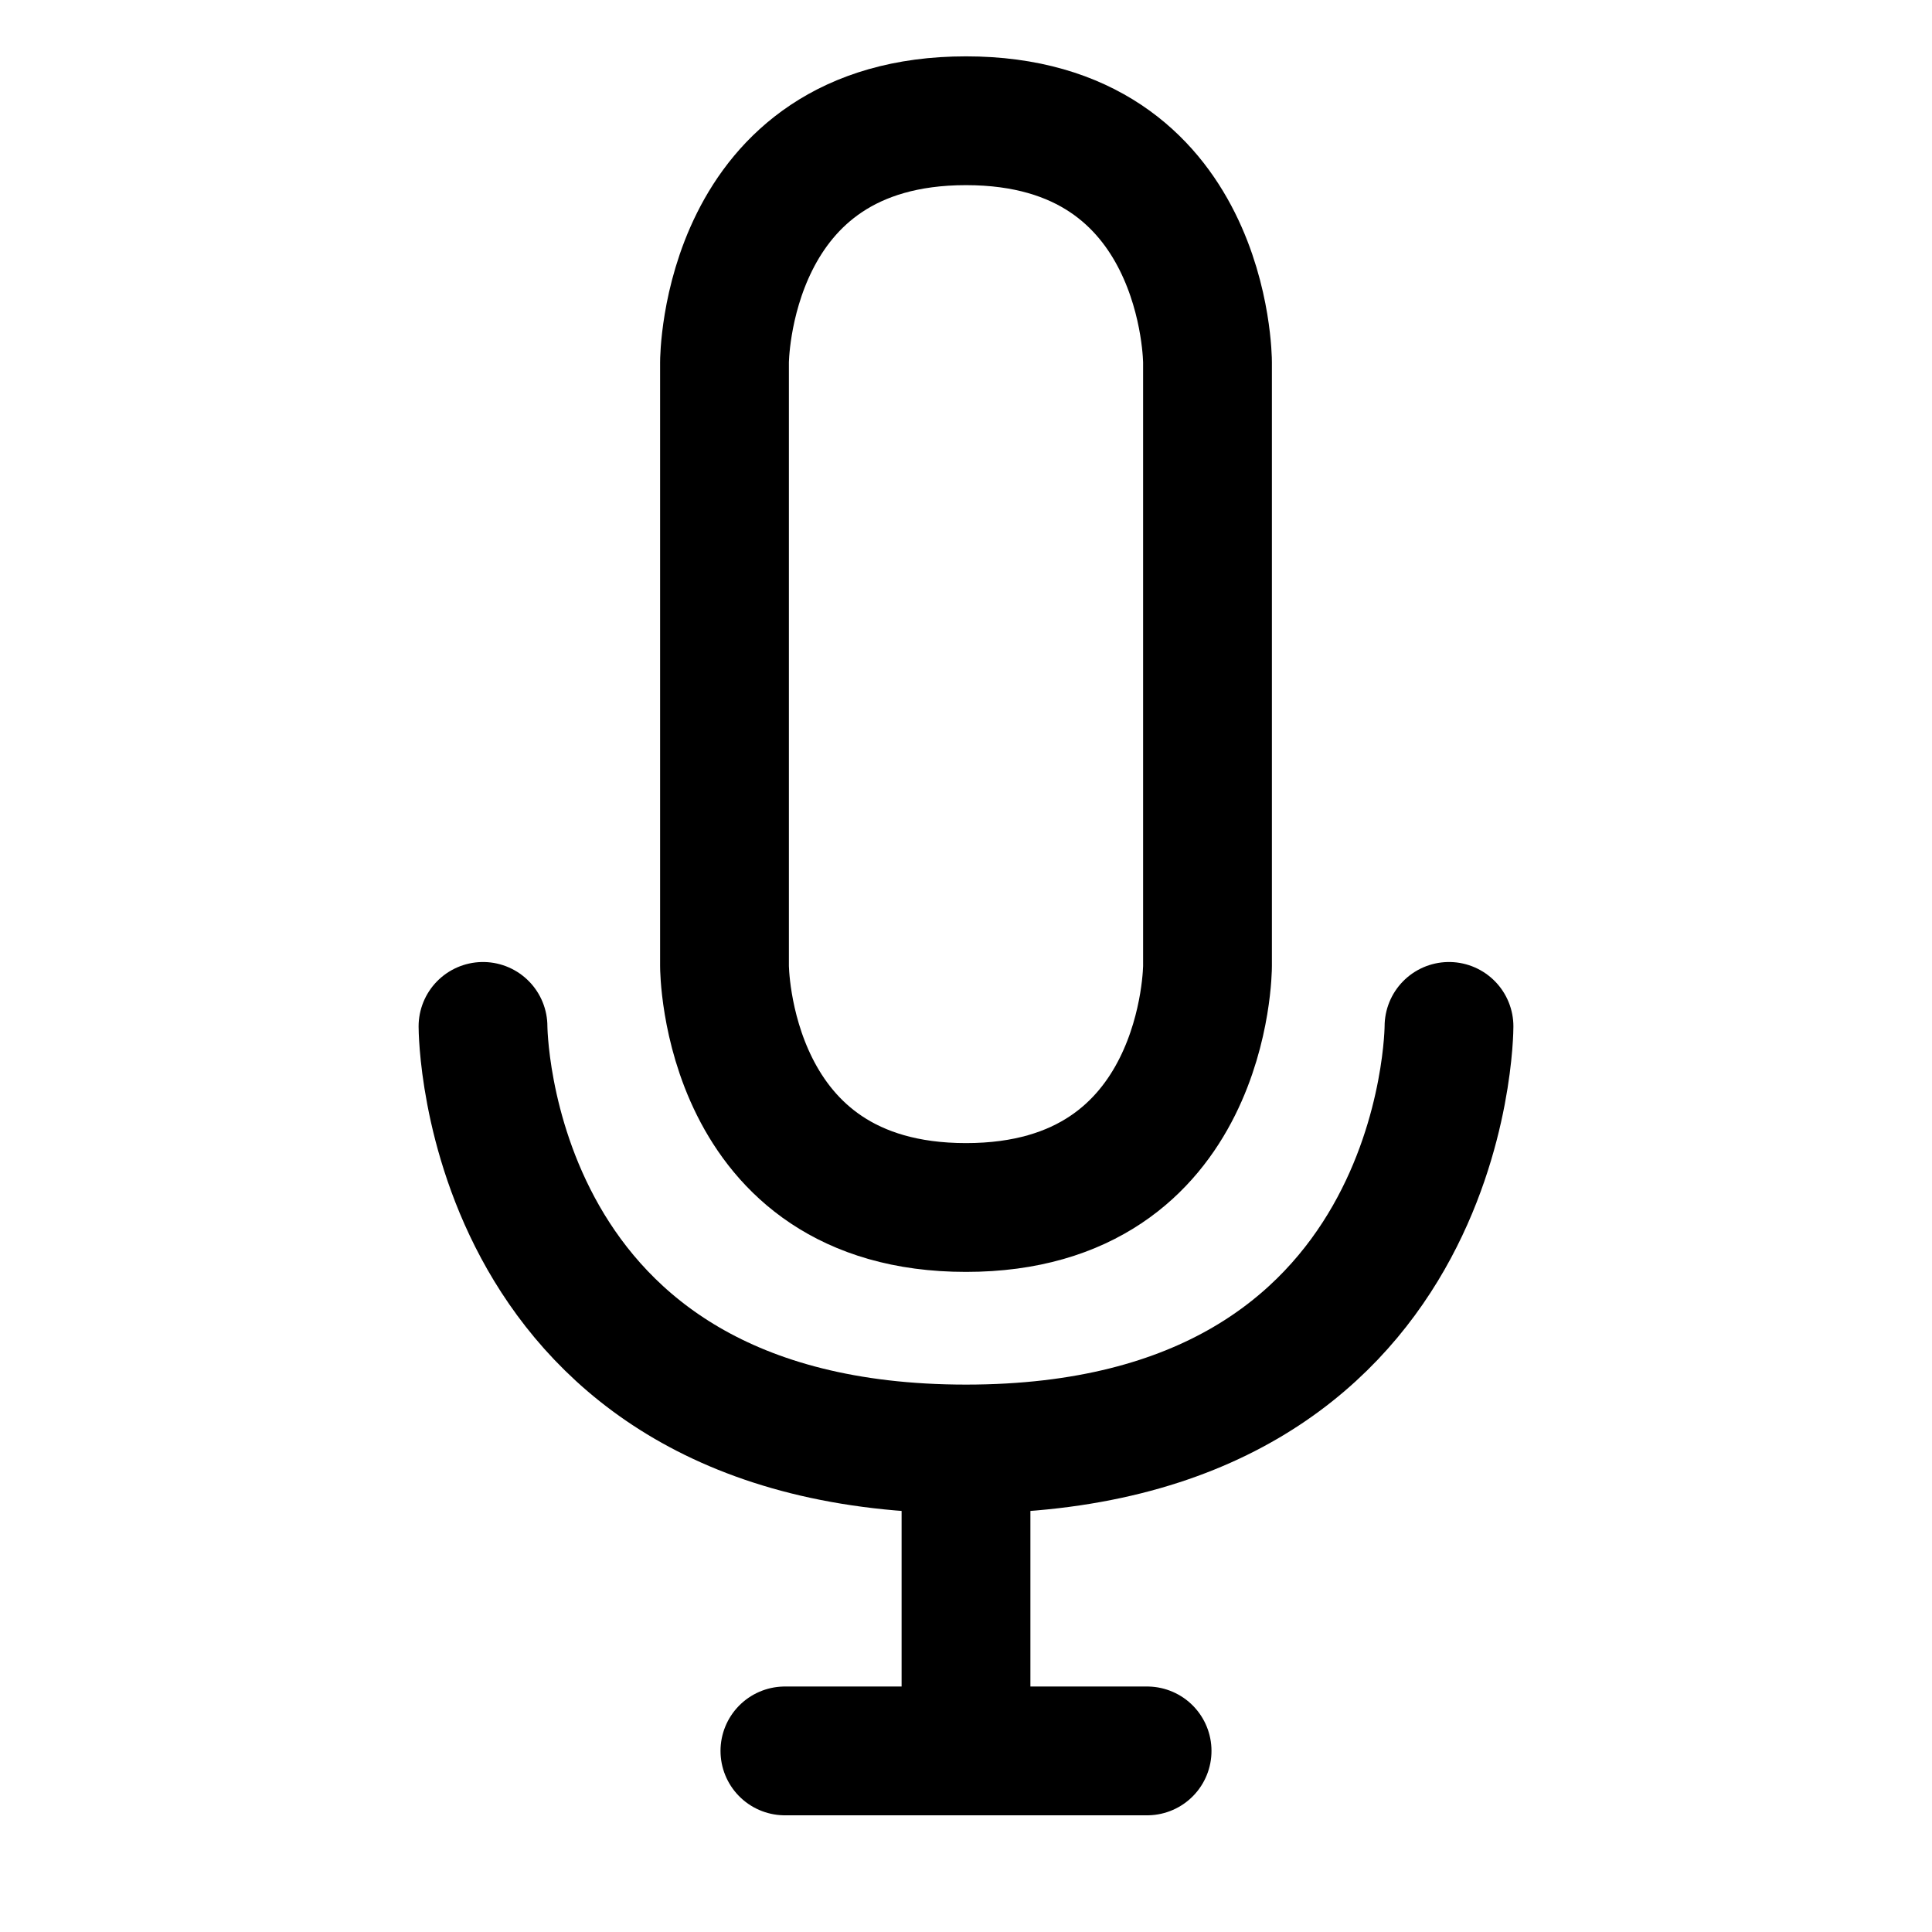
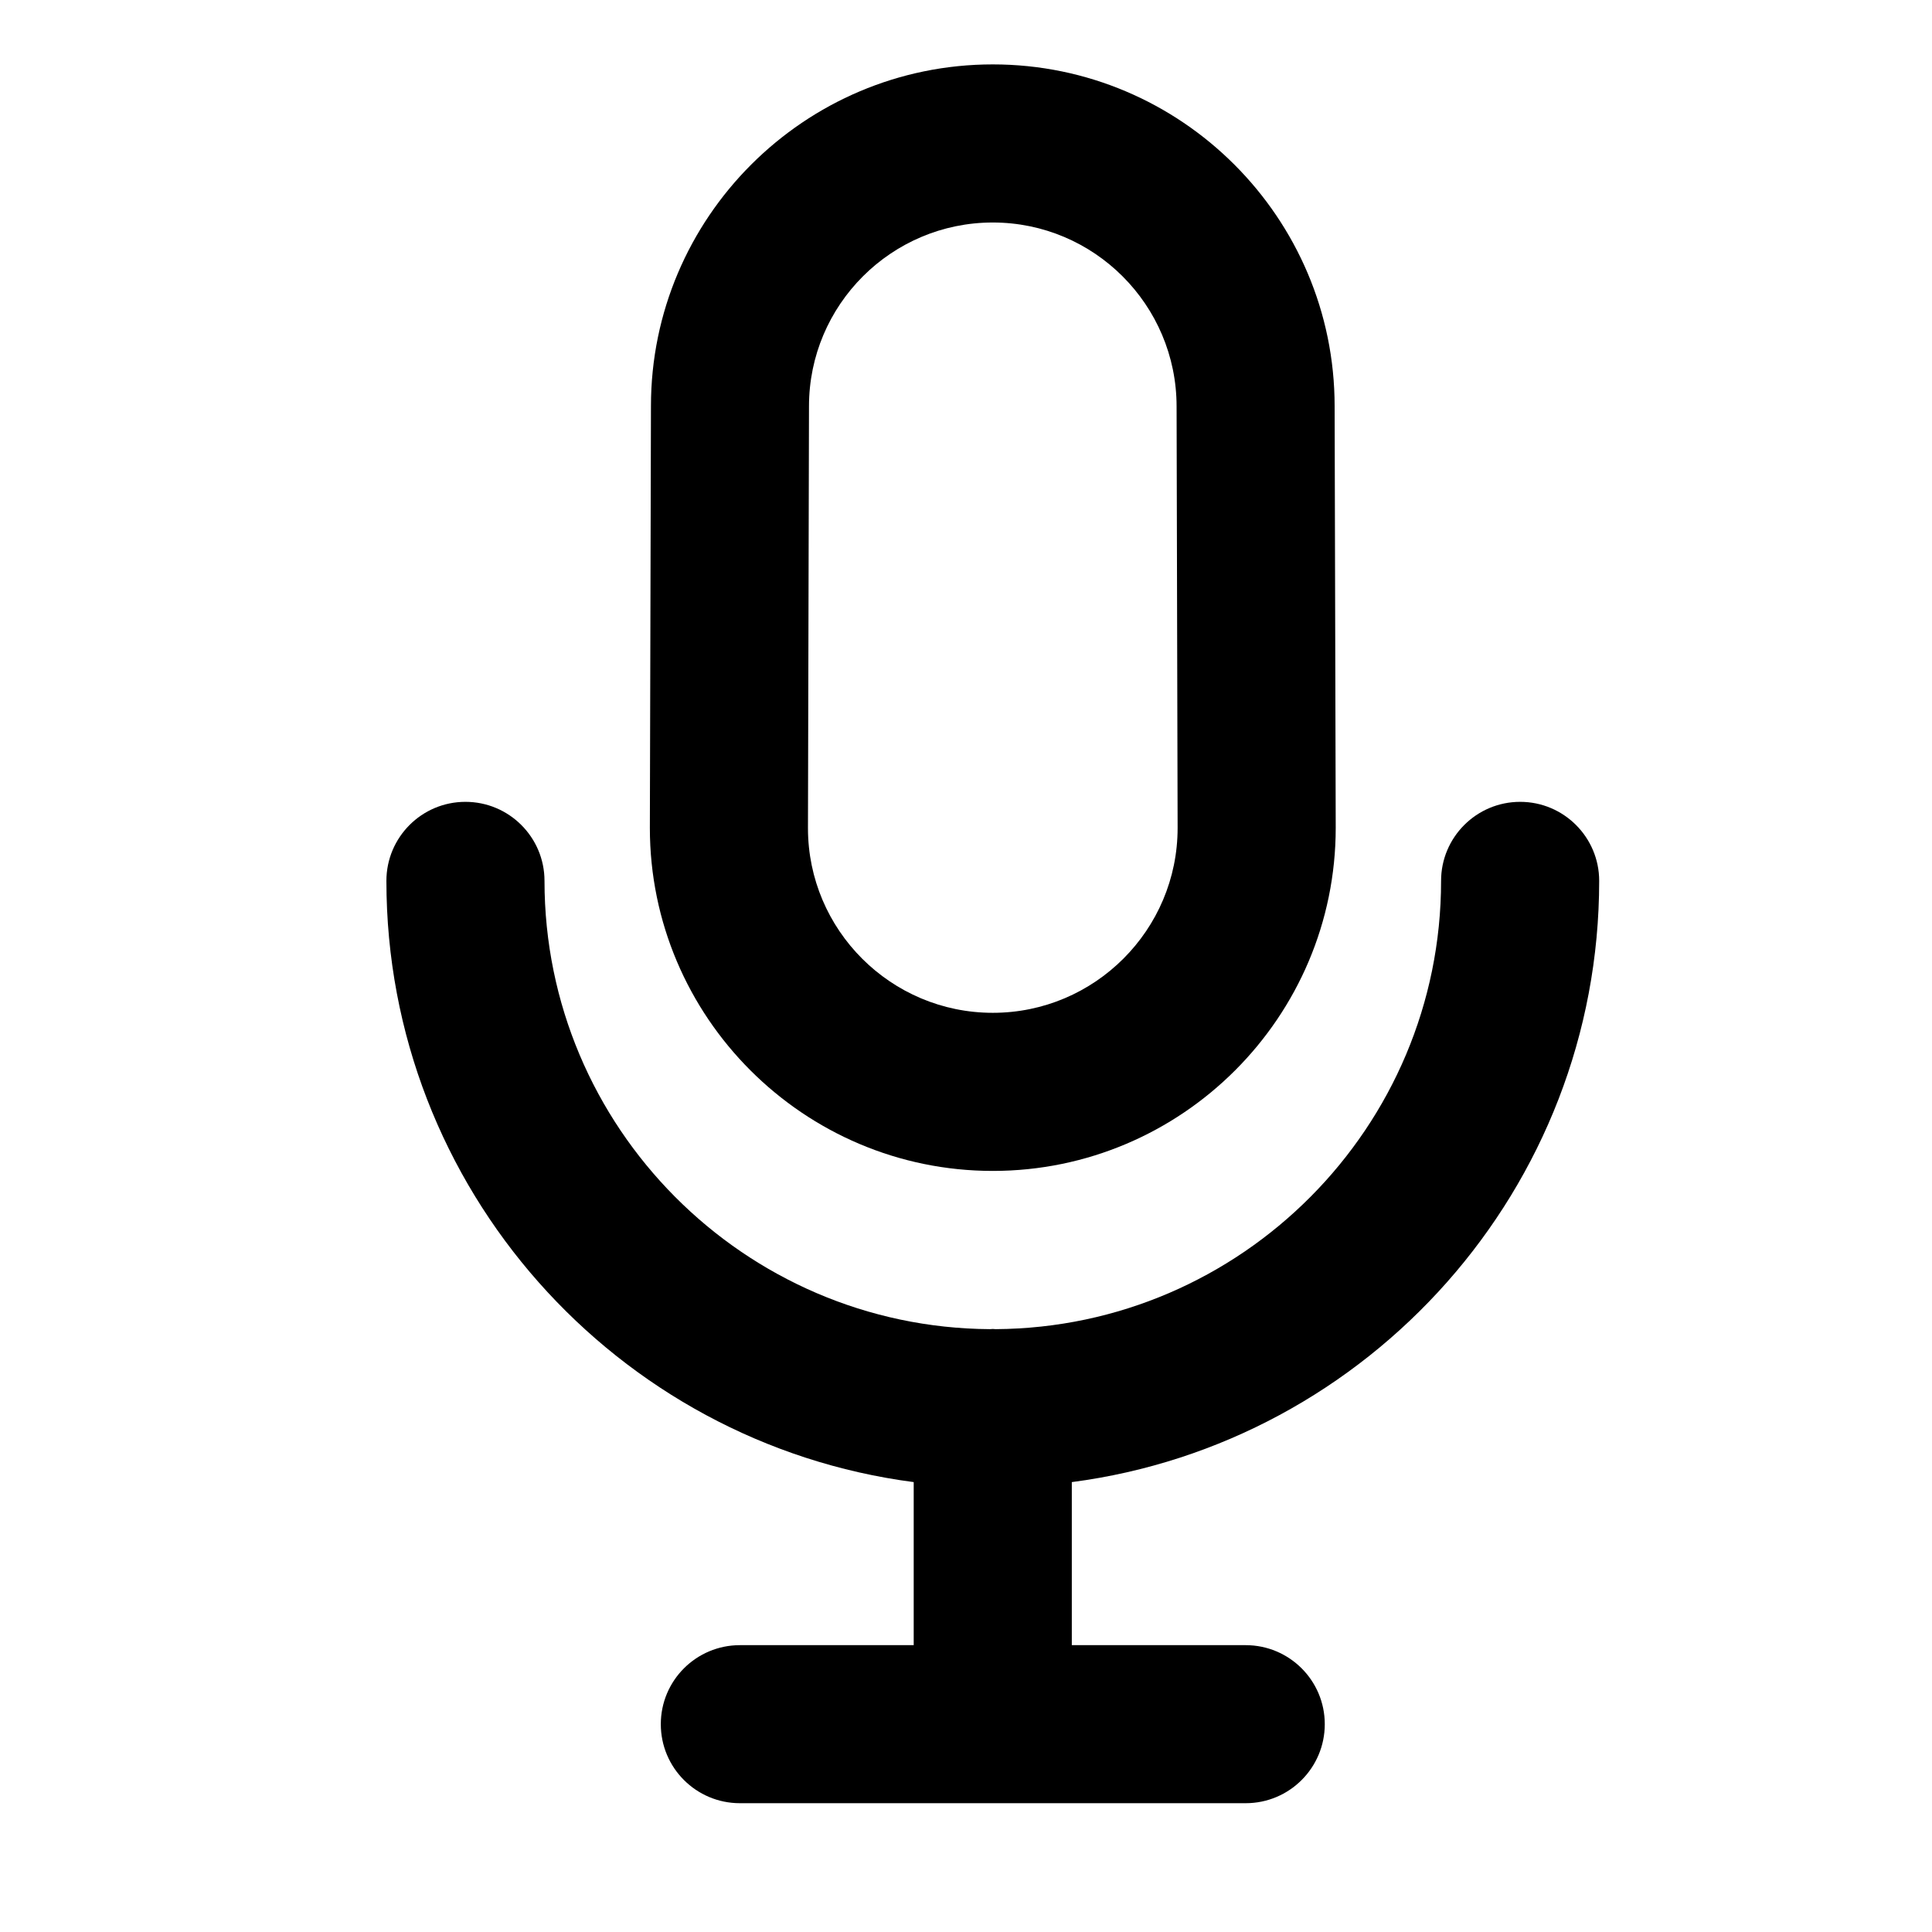
<svg xmlns="http://www.w3.org/2000/svg" width="30" height="30" viewBox="0 0 30 30" fill="none">
-   <path d="M7.5 15.938C7.5 15.938 7.5 22.5 15 22.5C22.5 22.5 22.5 15.938 22.5 15.938M12.188 27.188H17.812M15 22.5V27.188M15 1.875C11.25 1.875 11.25 5.625 11.25 5.625V15C11.25 15 11.25 18.75 15 18.75C18.75 18.75 18.75 15 18.75 15V5.625C18.75 5.625 18.75 1.875 15 1.875Z" stroke="currentColor" stroke-width="2" stroke-linecap="round" stroke-linejoin="round" />
+   <path d="M15.416 18.182C18.352 18.182 20.741 15.793 20.741 12.854L20.724 6.308C20.724 3.381 18.343 1 15.416 1C12.489 1 10.108 3.381 10.108 6.305L10.091 12.857C10.091 15.793 12.48 18.182 15.416 18.182ZM12.562 6.308C12.562 4.735 13.842 3.455 15.416 3.455C16.989 3.455 18.27 4.735 18.27 6.312L18.286 12.857C18.286 14.44 16.999 15.727 15.416 15.727C13.833 15.727 12.546 14.44 12.546 12.86L12.562 6.308Z" fill="currentColor" />
+   <path d="M24.832 13.678C24.832 13.001 24.282 12.451 23.605 12.451C22.927 12.451 22.377 13.001 22.377 13.678C22.377 17.502 19.278 20.615 15.46 20.639C15.445 20.638 15.431 20.636 15.416 20.636C15.401 20.636 15.386 20.638 15.371 20.639C11.553 20.615 8.455 17.502 8.455 13.678C8.455 13.001 7.905 12.451 7.227 12.451C6.549 12.451 6 13.001 6 13.678C6 18.454 9.574 22.411 14.188 23.014V25.546H11.489C10.811 25.546 10.261 26.095 10.261 26.773C10.261 27.451 10.811 28 11.489 28H19.343C20.021 28 20.571 27.451 20.571 26.773C20.571 26.095 20.021 25.546 19.343 25.546H16.643V23.014C21.257 22.411 24.832 18.454 24.832 13.678Z" fill="currentColor" />
</svg>
